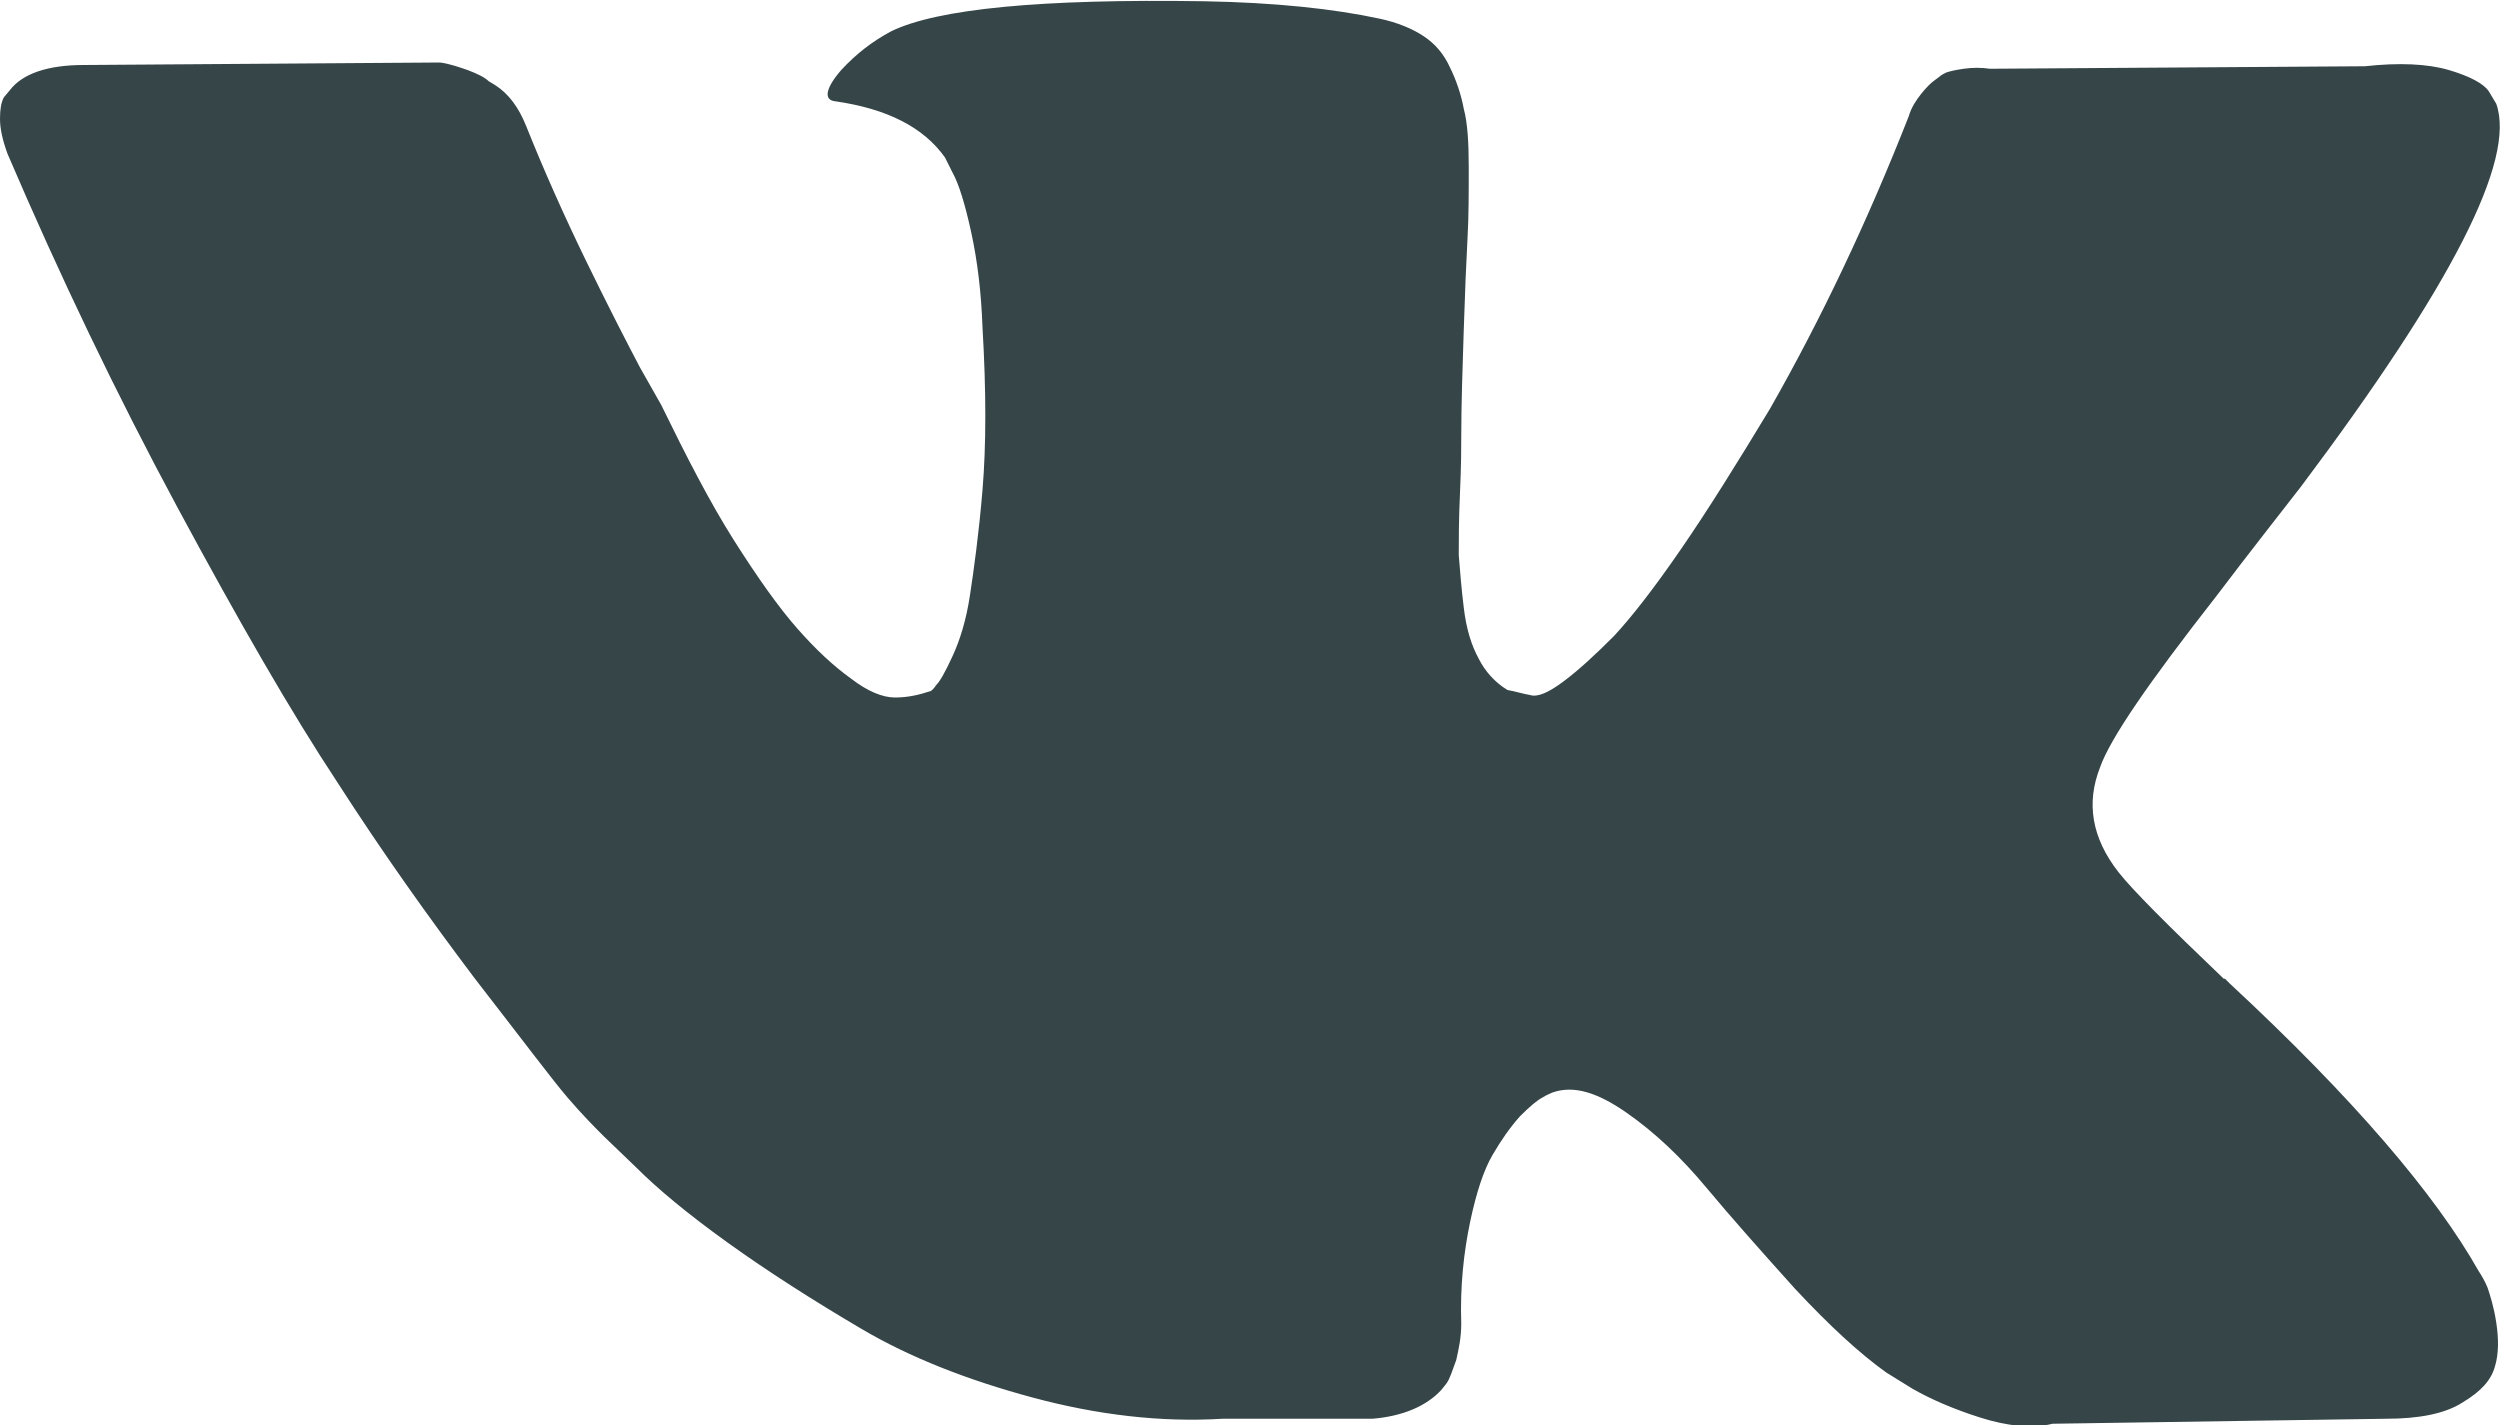
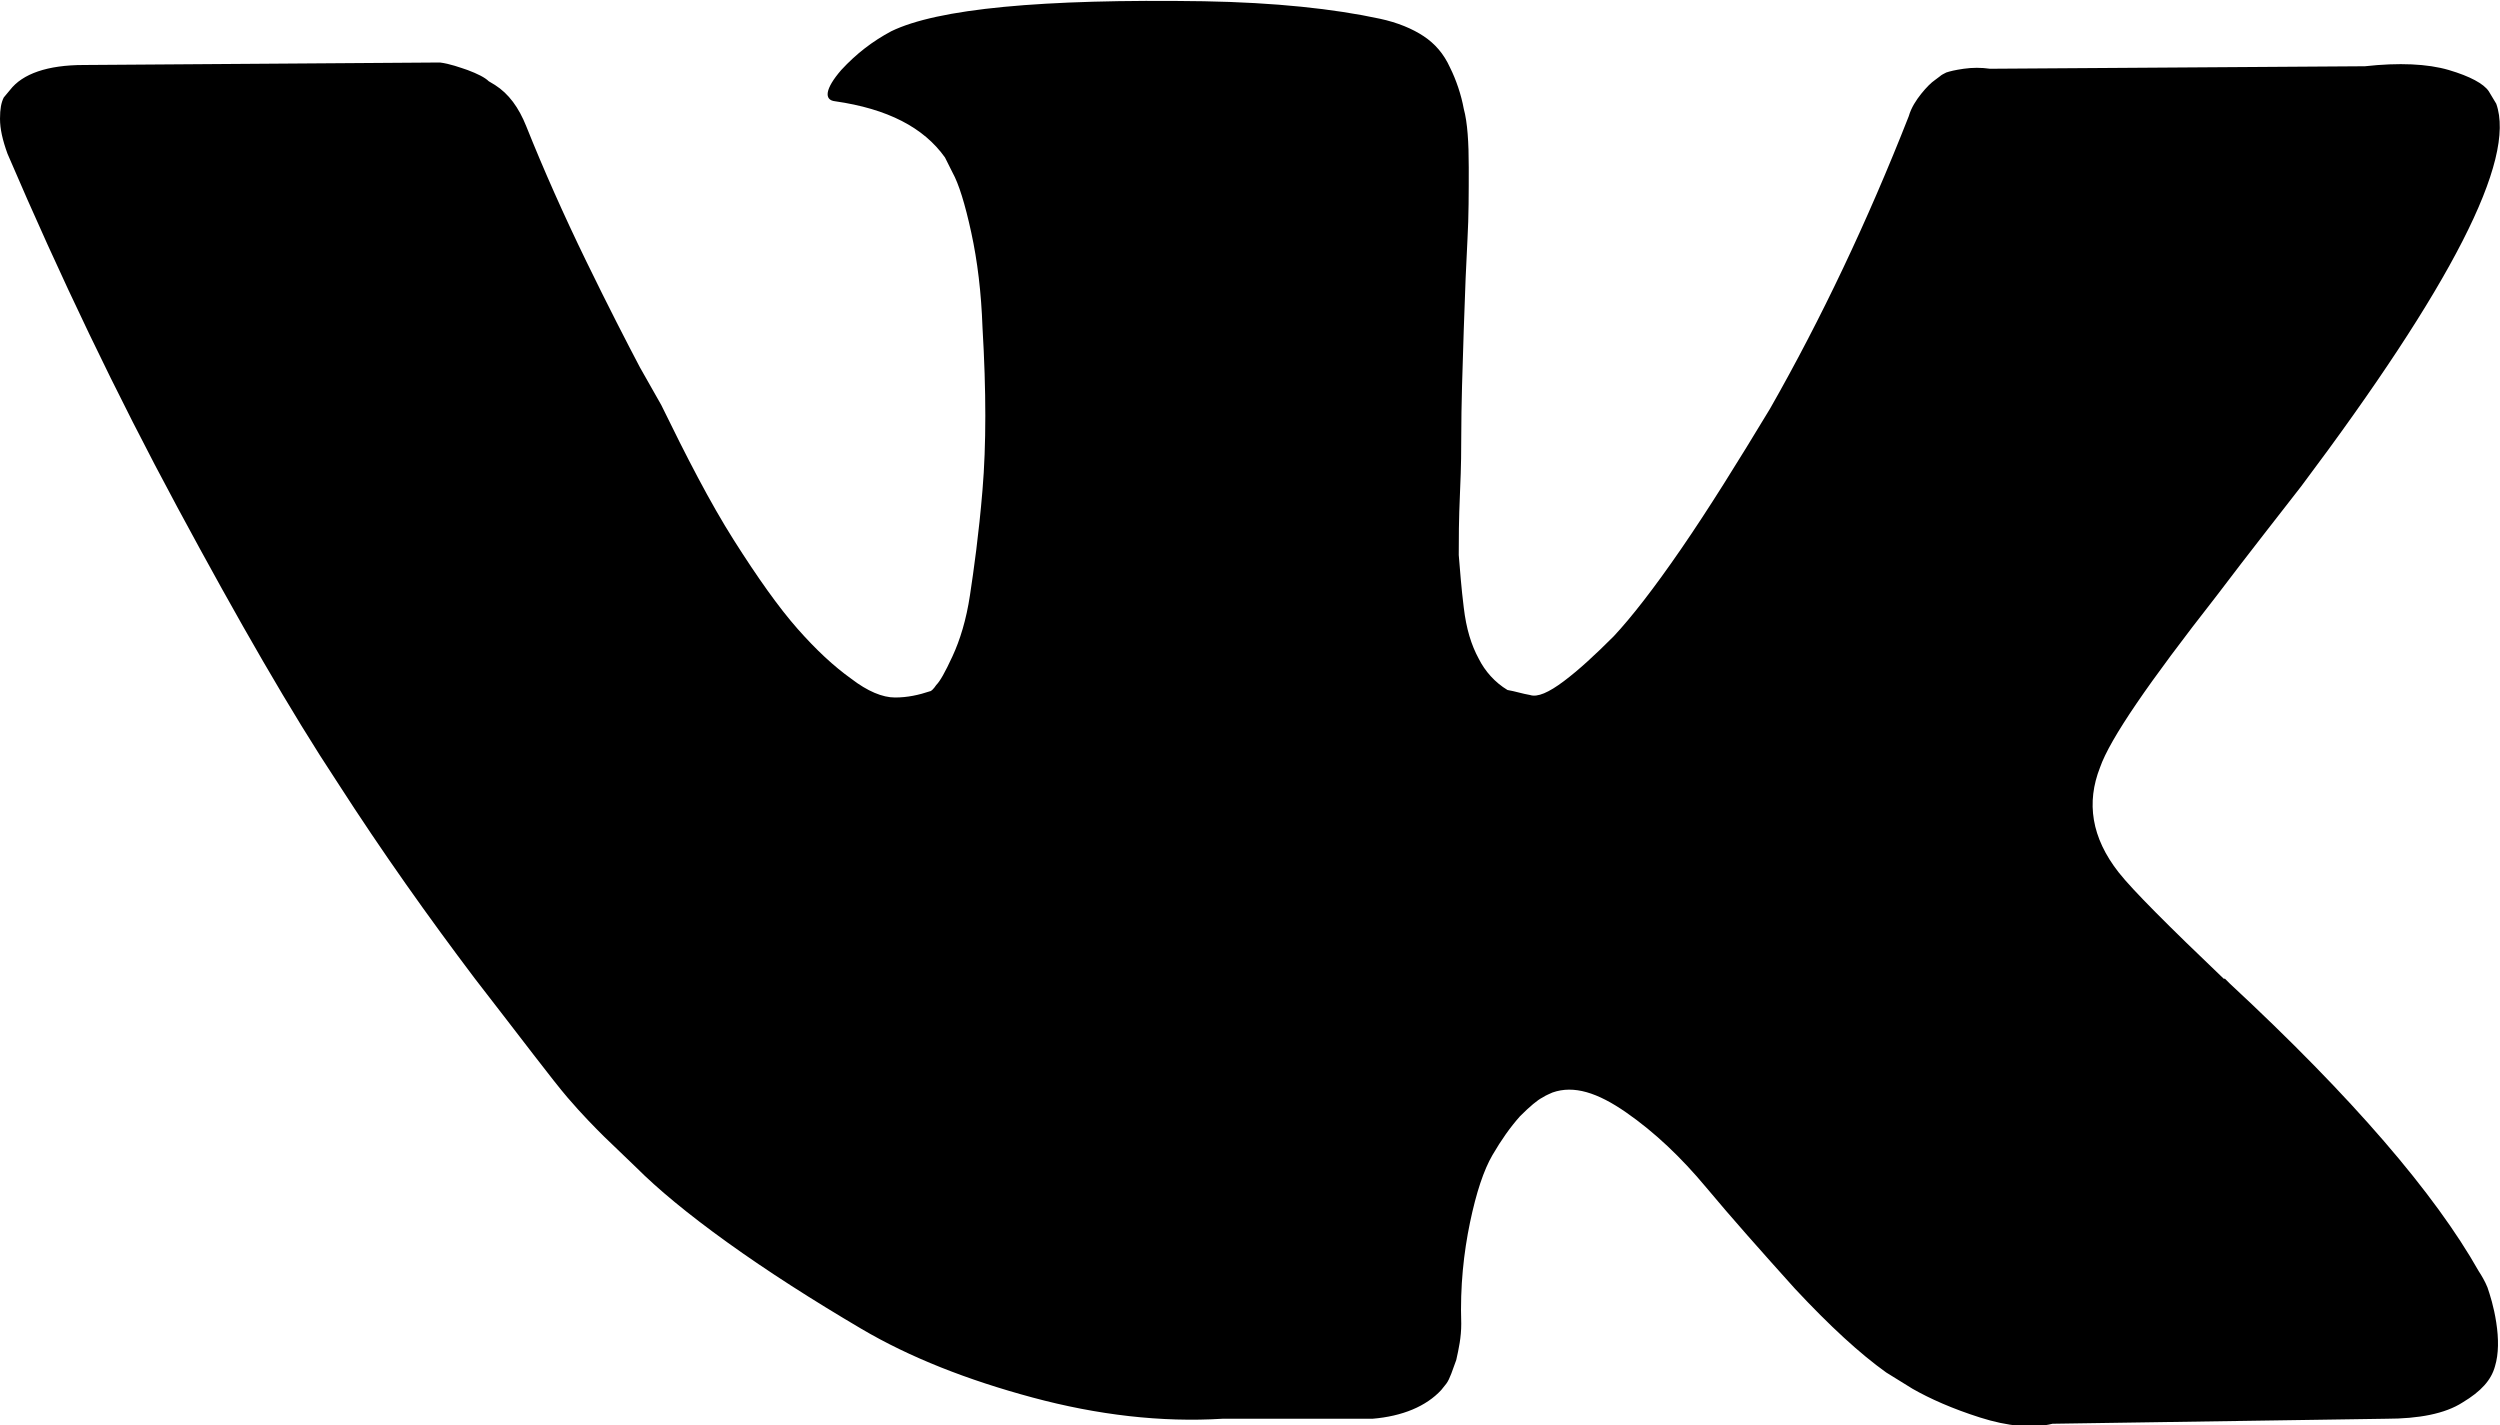
<svg xmlns="http://www.w3.org/2000/svg" version="1.1" viewBox="0 0 200 114">
-   <path fill="#364548" d="M177.3,47.7c2.8-3.7,5.1-6.6,6.8-8.8c12-16,17.2-26.1,15.6-30.6l-0.6-1c-0.4-0.6-1.5-1.2-3.2-1.7   c-1.7-0.5-4-0.6-6.7-0.3l-30,0.2c-0.7-0.1-1.4-0.1-2.1,0c-0.7,0.1-1.1,0.2-1.4,0.3c-0.2,0.1-0.4,0.2-0.5,0.3l-0.4,0.3   c-0.3,0.2-0.7,0.6-1.1,1.1c-0.4,0.5-0.8,1.1-1,1.8c-3.3,8.4-7,16.2-11.1,23.4c-2.6,4.3-4.9,8-7.1,11.2c-2.2,3.2-4,5.5-5.4,7   c-1.5,1.5-2.8,2.7-4,3.6c-1.2,0.9-2.1,1.3-2.7,1.1c-0.6-0.1-1.2-0.3-1.8-0.4c-1-0.6-1.8-1.5-2.3-2.5c-0.6-1.1-1-2.4-1.2-4.1   c-0.2-1.6-0.3-3-0.4-4.2c0-1.2,0-2.8,0.1-5c0.1-2.2,0.1-3.6,0.1-4.4c0-2.6,0.1-5.5,0.2-8.6c0.1-3.1,0.2-5.5,0.3-7.3   c0.1-1.8,0.1-3.7,0.1-5.7c0-2-0.1-3.6-0.4-4.7c-0.2-1.1-0.6-2.3-1.1-3.3c-0.5-1.1-1.2-1.9-2.1-2.5c-0.9-0.6-2.1-1.1-3.5-1.4   c-3.7-0.8-8.4-1.3-14.1-1.4C83.3-0.1,75,0.7,71.3,2.5c-1.5,0.8-2.8,1.8-4,3.1c-1.3,1.5-1.4,2.4-0.5,2.5c4.2,0.6,7.1,2.1,8.8,4.5   l0.6,1.2c0.5,0.9,1,2.5,1.5,4.8c0.5,2.3,0.8,4.8,0.9,7.6c0.3,5.1,0.3,9.4,0,13c-0.3,3.6-0.7,6.4-1,8.4c-0.3,2-0.8,3.6-1.4,4.9   c-0.6,1.3-1,2-1.3,2.3c-0.2,0.3-0.4,0.5-0.5,0.5c-0.9,0.3-1.8,0.5-2.8,0.5s-2.2-0.5-3.5-1.5c-1.4-1-2.8-2.3-4.3-4   c-1.5-1.7-3.2-4.1-5.1-7.1c-1.9-3-3.8-6.7-5.8-10.8l-1.7-3c-1-1.9-2.5-4.8-4.3-8.5c-1.8-3.7-3.4-7.3-4.8-10.8   c-0.6-1.5-1.4-2.6-2.5-3.3l-0.5-0.3c-0.3-0.3-0.9-0.6-1.7-0.9C36.8,5.4,36,5.1,35.2,5L6.7,5.2c-2.9,0-4.9,0.7-5.9,2L0.3,7.8   C0.1,8.2,0,8.7,0,9.5c0,0.8,0.2,1.7,0.6,2.8c4.2,9.8,8.7,19.2,13.6,28.3c4.9,9.1,9.1,16.4,12.8,22c3.6,5.6,7.3,10.8,11,15.7   c3.8,4.9,6.2,8.1,7.4,9.5c1.2,1.4,2.2,2.4,2.9,3.1l2.6,2.5c1.7,1.7,4.1,3.7,7.3,6c3.2,2.3,6.8,4.6,10.7,6.9   c3.9,2.3,8.5,4.1,13.7,5.5c5.2,1.4,10.3,2,15.2,1.7h12c2.4-0.2,4.3-1,5.5-2.3l0.4-0.5c0.3-0.4,0.5-1.1,0.8-1.9   c0.2-0.9,0.4-1.8,0.4-2.9c-0.1-3,0.2-5.7,0.7-8.1c0.5-2.4,1.1-4.2,1.8-5.4c0.7-1.2,1.4-2.2,2.2-3.1c0.8-0.8,1.4-1.3,1.8-1.5   c0.3-0.2,0.6-0.3,0.8-0.4c1.7-0.6,3.6,0,5.9,1.6c2.3,1.6,4.4,3.6,6.4,6c2,2.4,4.4,5.1,7.1,8.1c2.8,3,5.2,5.2,7.3,6.7l2.1,1.3   c1.4,0.8,3.2,1.6,5.4,2.3c2.2,0.7,4.2,0.9,5.8,0.5l26.7-0.4c2.6,0,4.7-0.4,6.1-1.3c1.5-0.9,2.3-1.8,2.6-2.9c0.3-1,0.3-2.2,0.1-3.5   c-0.2-1.3-0.5-2.2-0.7-2.8c-0.2-0.5-0.5-1-0.7-1.3c-3.5-6.2-10.1-13.9-19.9-23l-0.2-0.2l-0.1-0.1l-0.1-0.1h-0.1   c-4.4-4.2-7.3-7.1-8.4-8.5c-2.2-2.8-2.6-5.6-1.5-8.4C168.8,59.1,171.9,54.6,177.3,47.7z" />
+   <path d="M177.3,47.7c2.8-3.7,5.1-6.6,6.8-8.8c12-16,17.2-26.1,15.6-30.6l-0.6-1c-0.4-0.6-1.5-1.2-3.2-1.7   c-1.7-0.5-4-0.6-6.7-0.3l-30,0.2c-0.7-0.1-1.4-0.1-2.1,0c-0.7,0.1-1.1,0.2-1.4,0.3c-0.2,0.1-0.4,0.2-0.5,0.3l-0.4,0.3   c-0.3,0.2-0.7,0.6-1.1,1.1c-0.4,0.5-0.8,1.1-1,1.8c-3.3,8.4-7,16.2-11.1,23.4c-2.6,4.3-4.9,8-7.1,11.2c-2.2,3.2-4,5.5-5.4,7   c-1.5,1.5-2.8,2.7-4,3.6c-1.2,0.9-2.1,1.3-2.7,1.1c-0.6-0.1-1.2-0.3-1.8-0.4c-1-0.6-1.8-1.5-2.3-2.5c-0.6-1.1-1-2.4-1.2-4.1   c-0.2-1.6-0.3-3-0.4-4.2c0-1.2,0-2.8,0.1-5c0.1-2.2,0.1-3.6,0.1-4.4c0-2.6,0.1-5.5,0.2-8.6c0.1-3.1,0.2-5.5,0.3-7.3   c0.1-1.8,0.1-3.7,0.1-5.7c0-2-0.1-3.6-0.4-4.7c-0.2-1.1-0.6-2.3-1.1-3.3c-0.5-1.1-1.2-1.9-2.1-2.5c-0.9-0.6-2.1-1.1-3.5-1.4   c-3.7-0.8-8.4-1.3-14.1-1.4C83.3-0.1,75,0.7,71.3,2.5c-1.5,0.8-2.8,1.8-4,3.1c-1.3,1.5-1.4,2.4-0.5,2.5c4.2,0.6,7.1,2.1,8.8,4.5   l0.6,1.2c0.5,0.9,1,2.5,1.5,4.8c0.5,2.3,0.8,4.8,0.9,7.6c0.3,5.1,0.3,9.4,0,13c-0.3,3.6-0.7,6.4-1,8.4c-0.3,2-0.8,3.6-1.4,4.9   c-0.6,1.3-1,2-1.3,2.3c-0.2,0.3-0.4,0.5-0.5,0.5c-0.9,0.3-1.8,0.5-2.8,0.5s-2.2-0.5-3.5-1.5c-1.4-1-2.8-2.3-4.3-4   c-1.5-1.7-3.2-4.1-5.1-7.1c-1.9-3-3.8-6.7-5.8-10.8l-1.7-3c-1-1.9-2.5-4.8-4.3-8.5c-1.8-3.7-3.4-7.3-4.8-10.8   c-0.6-1.5-1.4-2.6-2.5-3.3l-0.5-0.3c-0.3-0.3-0.9-0.6-1.7-0.9C36.8,5.4,36,5.1,35.2,5L6.7,5.2c-2.9,0-4.9,0.7-5.9,2L0.3,7.8   C0.1,8.2,0,8.7,0,9.5c0,0.8,0.2,1.7,0.6,2.8c4.2,9.8,8.7,19.2,13.6,28.3c4.9,9.1,9.1,16.4,12.8,22c3.6,5.6,7.3,10.8,11,15.7   c3.8,4.9,6.2,8.1,7.4,9.5c1.2,1.4,2.2,2.4,2.9,3.1l2.6,2.5c1.7,1.7,4.1,3.7,7.3,6c3.2,2.3,6.8,4.6,10.7,6.9   c3.9,2.3,8.5,4.1,13.7,5.5c5.2,1.4,10.3,2,15.2,1.7h12c2.4-0.2,4.3-1,5.5-2.3l0.4-0.5c0.3-0.4,0.5-1.1,0.8-1.9   c0.2-0.9,0.4-1.8,0.4-2.9c-0.1-3,0.2-5.7,0.7-8.1c0.5-2.4,1.1-4.2,1.8-5.4c0.7-1.2,1.4-2.2,2.2-3.1c0.8-0.8,1.4-1.3,1.8-1.5   c0.3-0.2,0.6-0.3,0.8-0.4c1.7-0.6,3.6,0,5.9,1.6c2.3,1.6,4.4,3.6,6.4,6c2,2.4,4.4,5.1,7.1,8.1c2.8,3,5.2,5.2,7.3,6.7l2.1,1.3   c1.4,0.8,3.2,1.6,5.4,2.3c2.2,0.7,4.2,0.9,5.8,0.5l26.7-0.4c2.6,0,4.7-0.4,6.1-1.3c1.5-0.9,2.3-1.8,2.6-2.9c0.3-1,0.3-2.2,0.1-3.5   c-0.2-1.3-0.5-2.2-0.7-2.8c-0.2-0.5-0.5-1-0.7-1.3c-3.5-6.2-10.1-13.9-19.9-23l-0.2-0.2l-0.1-0.1l-0.1-0.1h-0.1   c-4.4-4.2-7.3-7.1-8.4-8.5c-2.2-2.8-2.6-5.6-1.5-8.4C168.8,59.1,171.9,54.6,177.3,47.7z" />
</svg>
